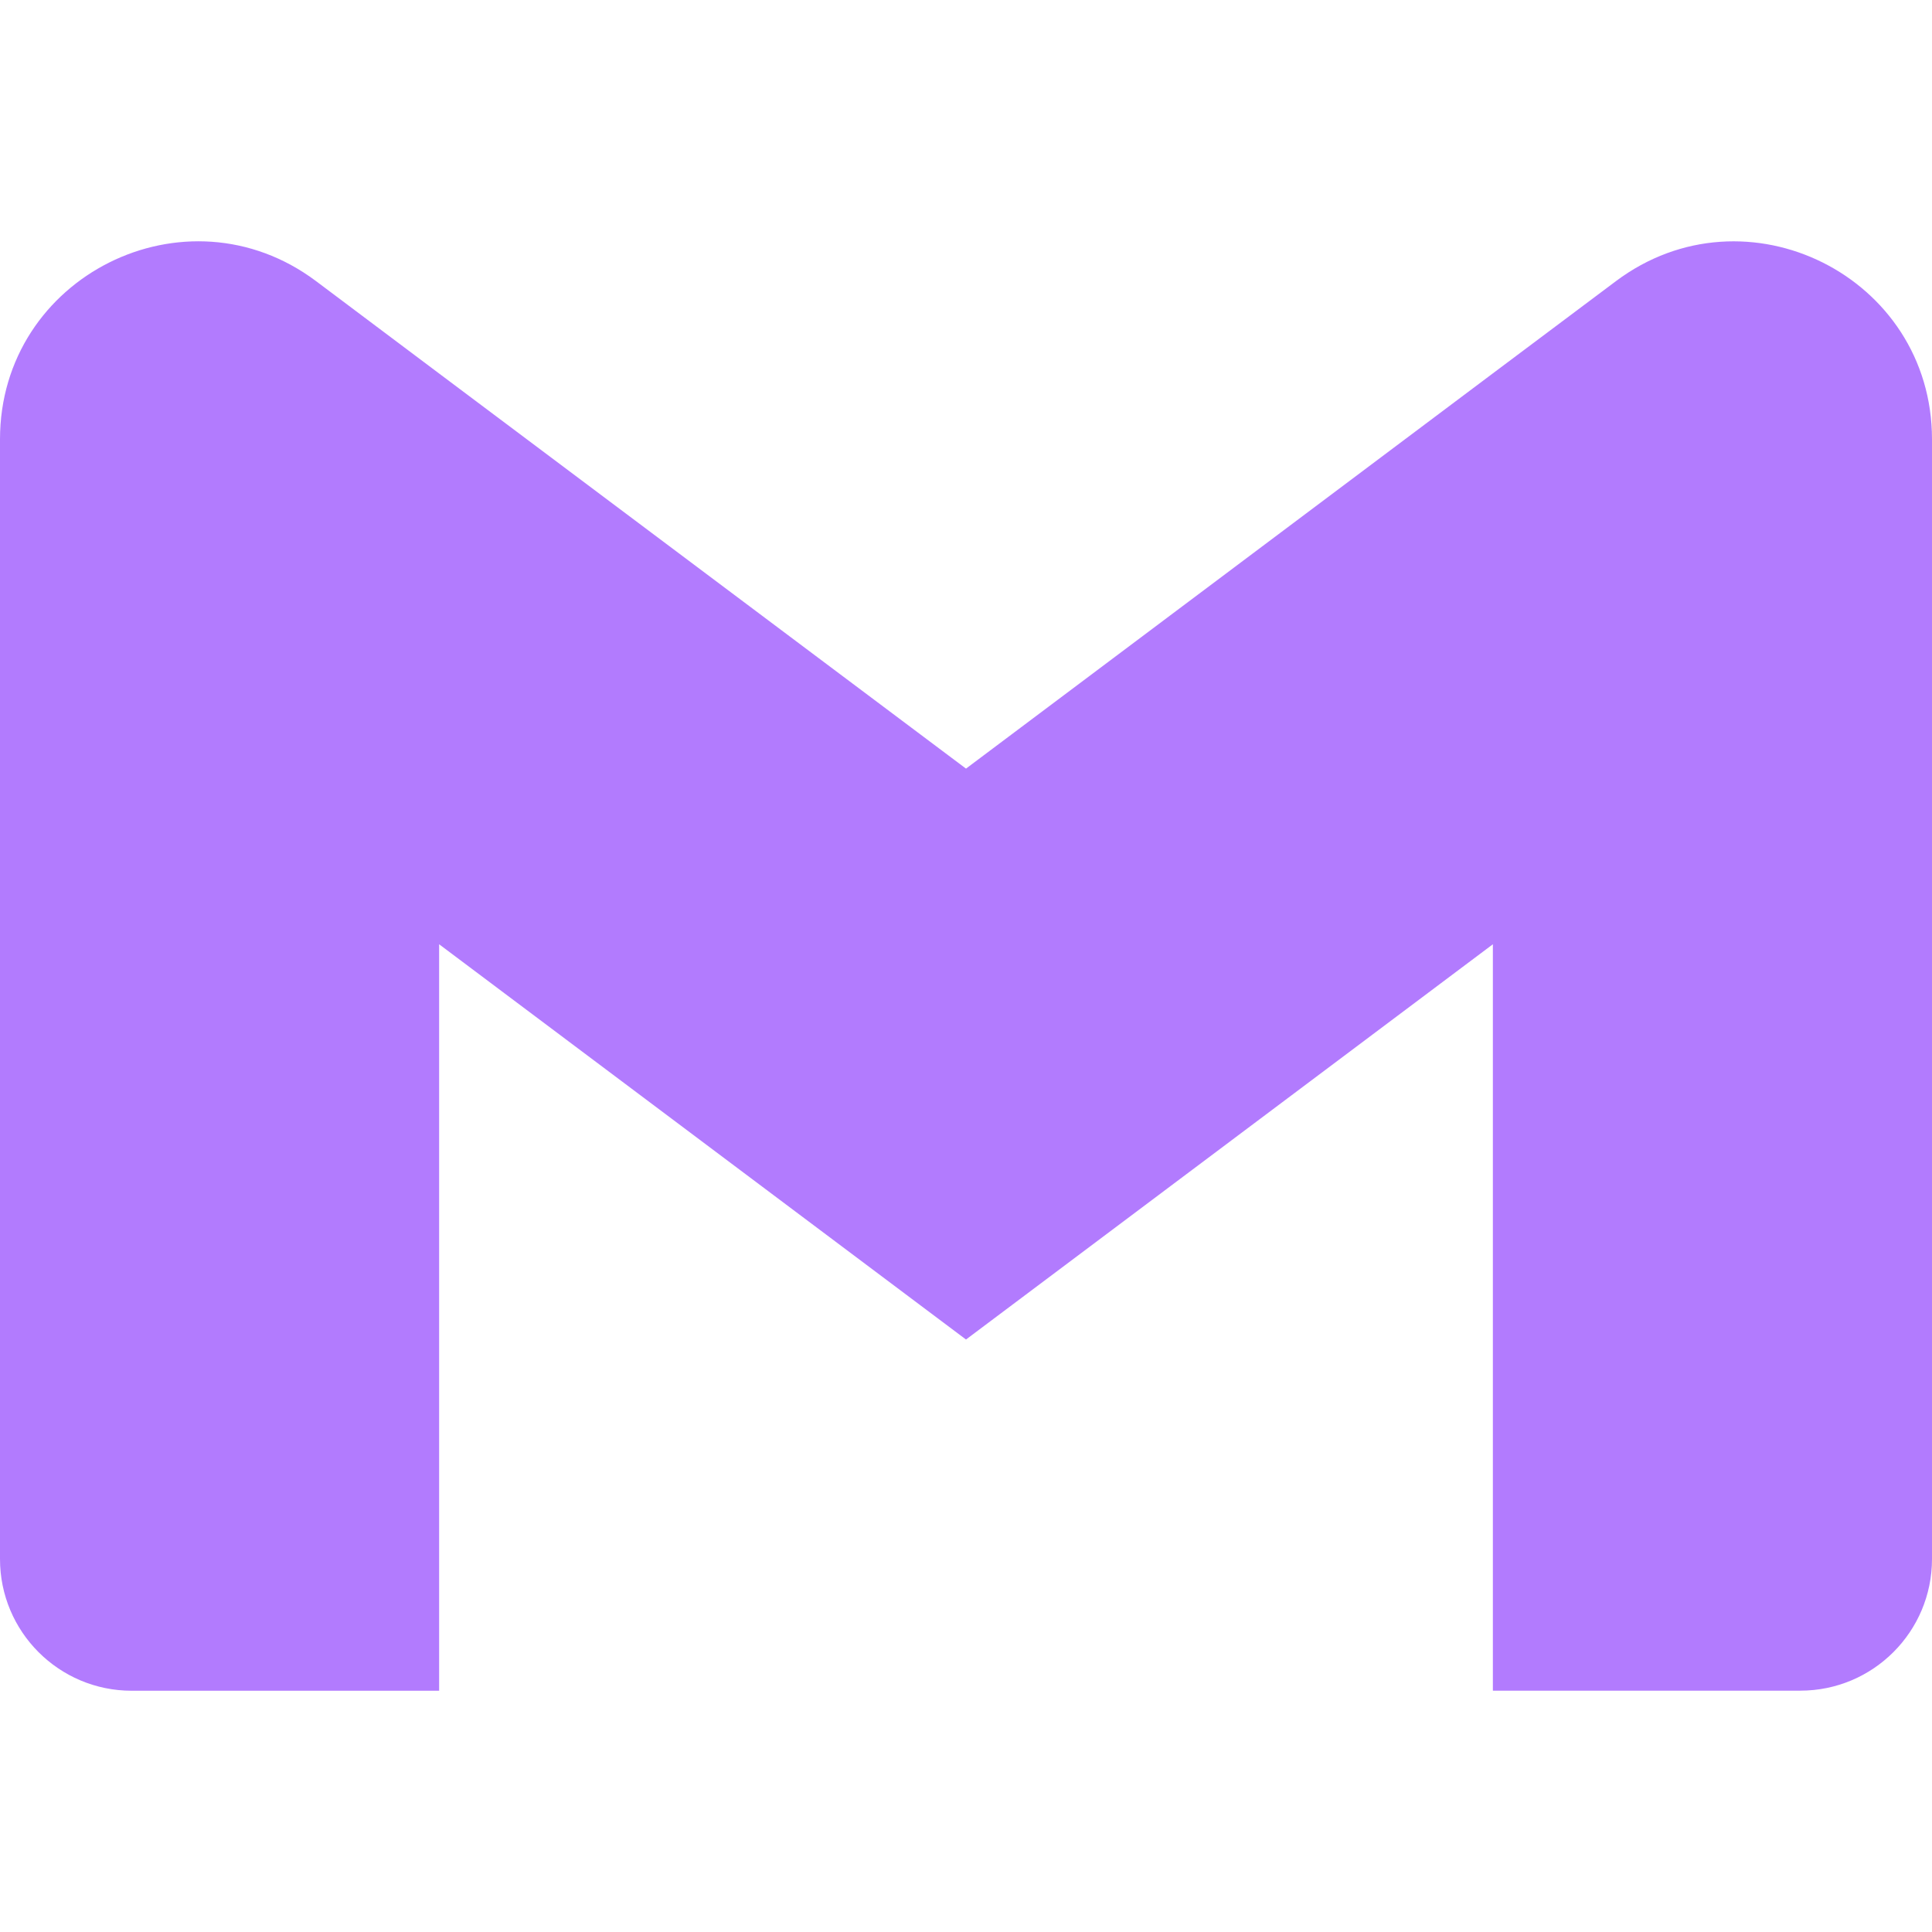
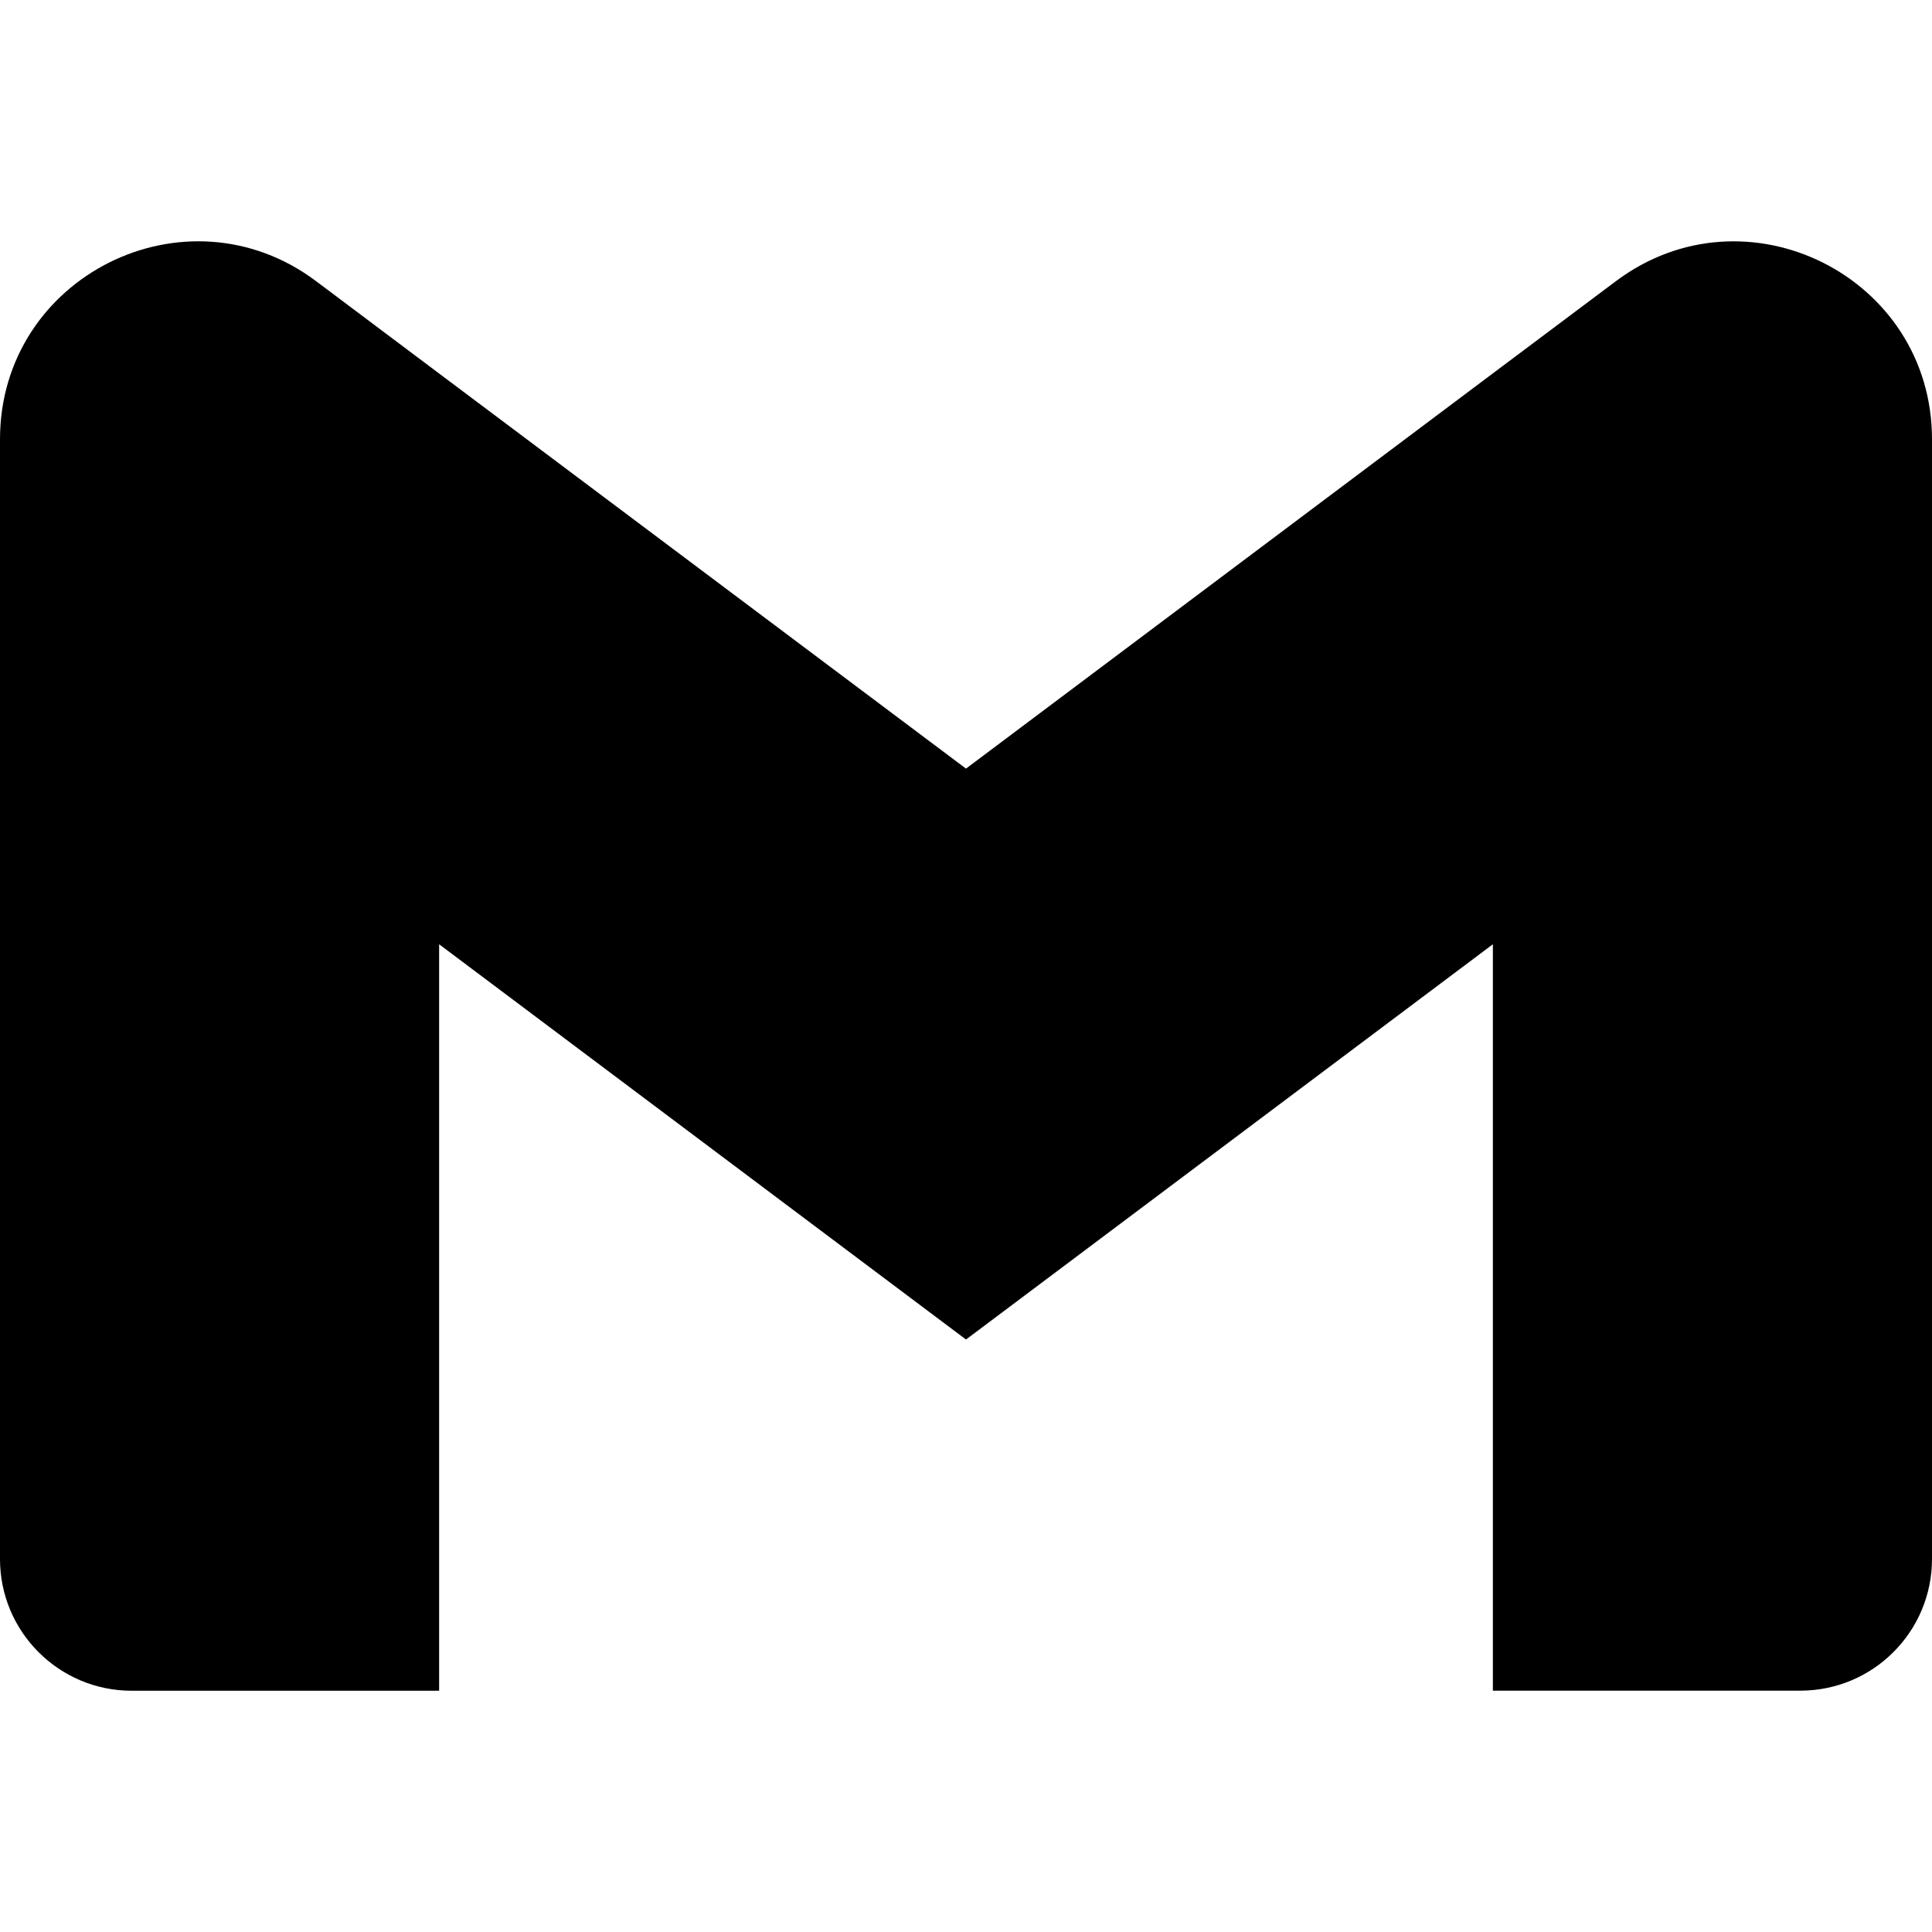
<svg xmlns="http://www.w3.org/2000/svg" role="img" viewBox="0 0 24 24">
-   <path fill="#9f5afdcc" d="M24 5.457v13.909c0 .904-.732 1.636-1.636 1.636h-3.819V11.73L12 16.64l-6.545-4.91v9.273H1.636A1.636 1.636 0 0 1 0 19.366V5.457c0-2.023 2.309-3.178 3.927-1.964L5.455 4.64 12 9.548l6.545-4.91 1.528-1.145C21.69 2.28 24 3.434 24 5.457z" />
+   <path d="M24 5.457v13.909c0 .904-.732 1.636-1.636 1.636h-3.819V11.73L12 16.64l-6.545-4.91v9.273H1.636A1.636 1.636 0 0 1 0 19.366V5.457c0-2.023 2.309-3.178 3.927-1.964L5.455 4.64 12 9.548l6.545-4.91 1.528-1.145C21.69 2.28 24 3.434 24 5.457z" />
</svg>
